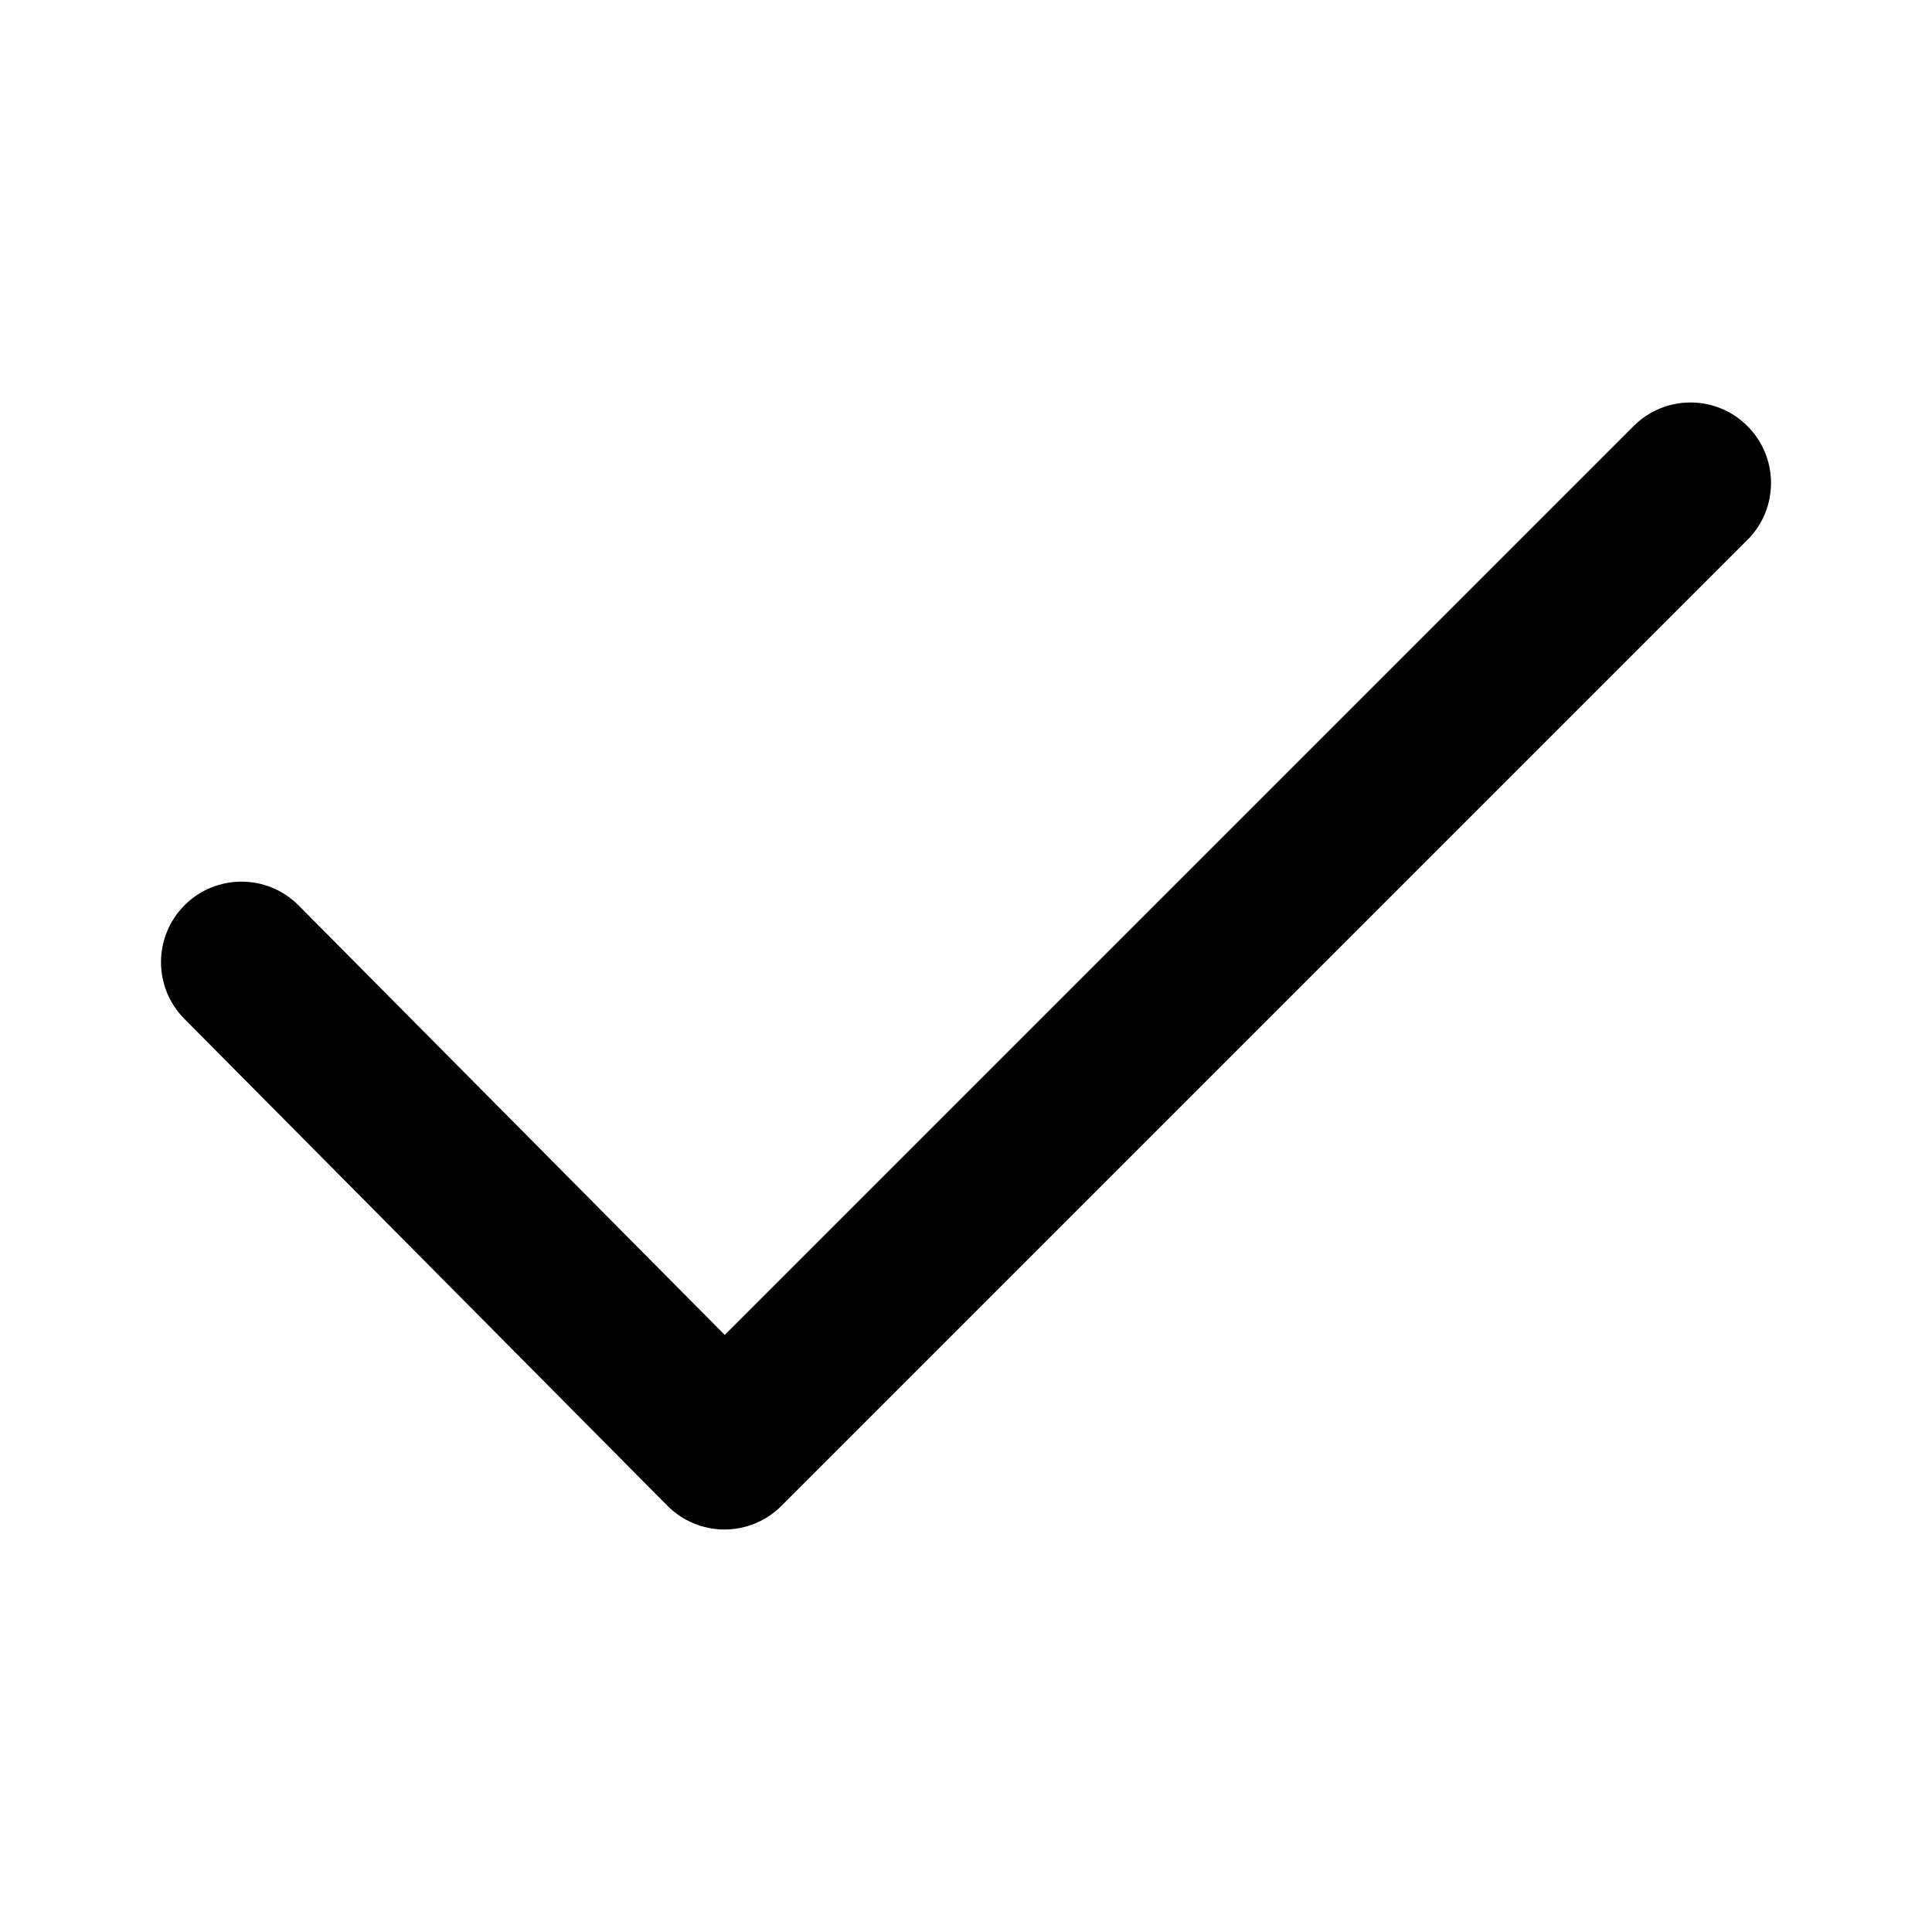
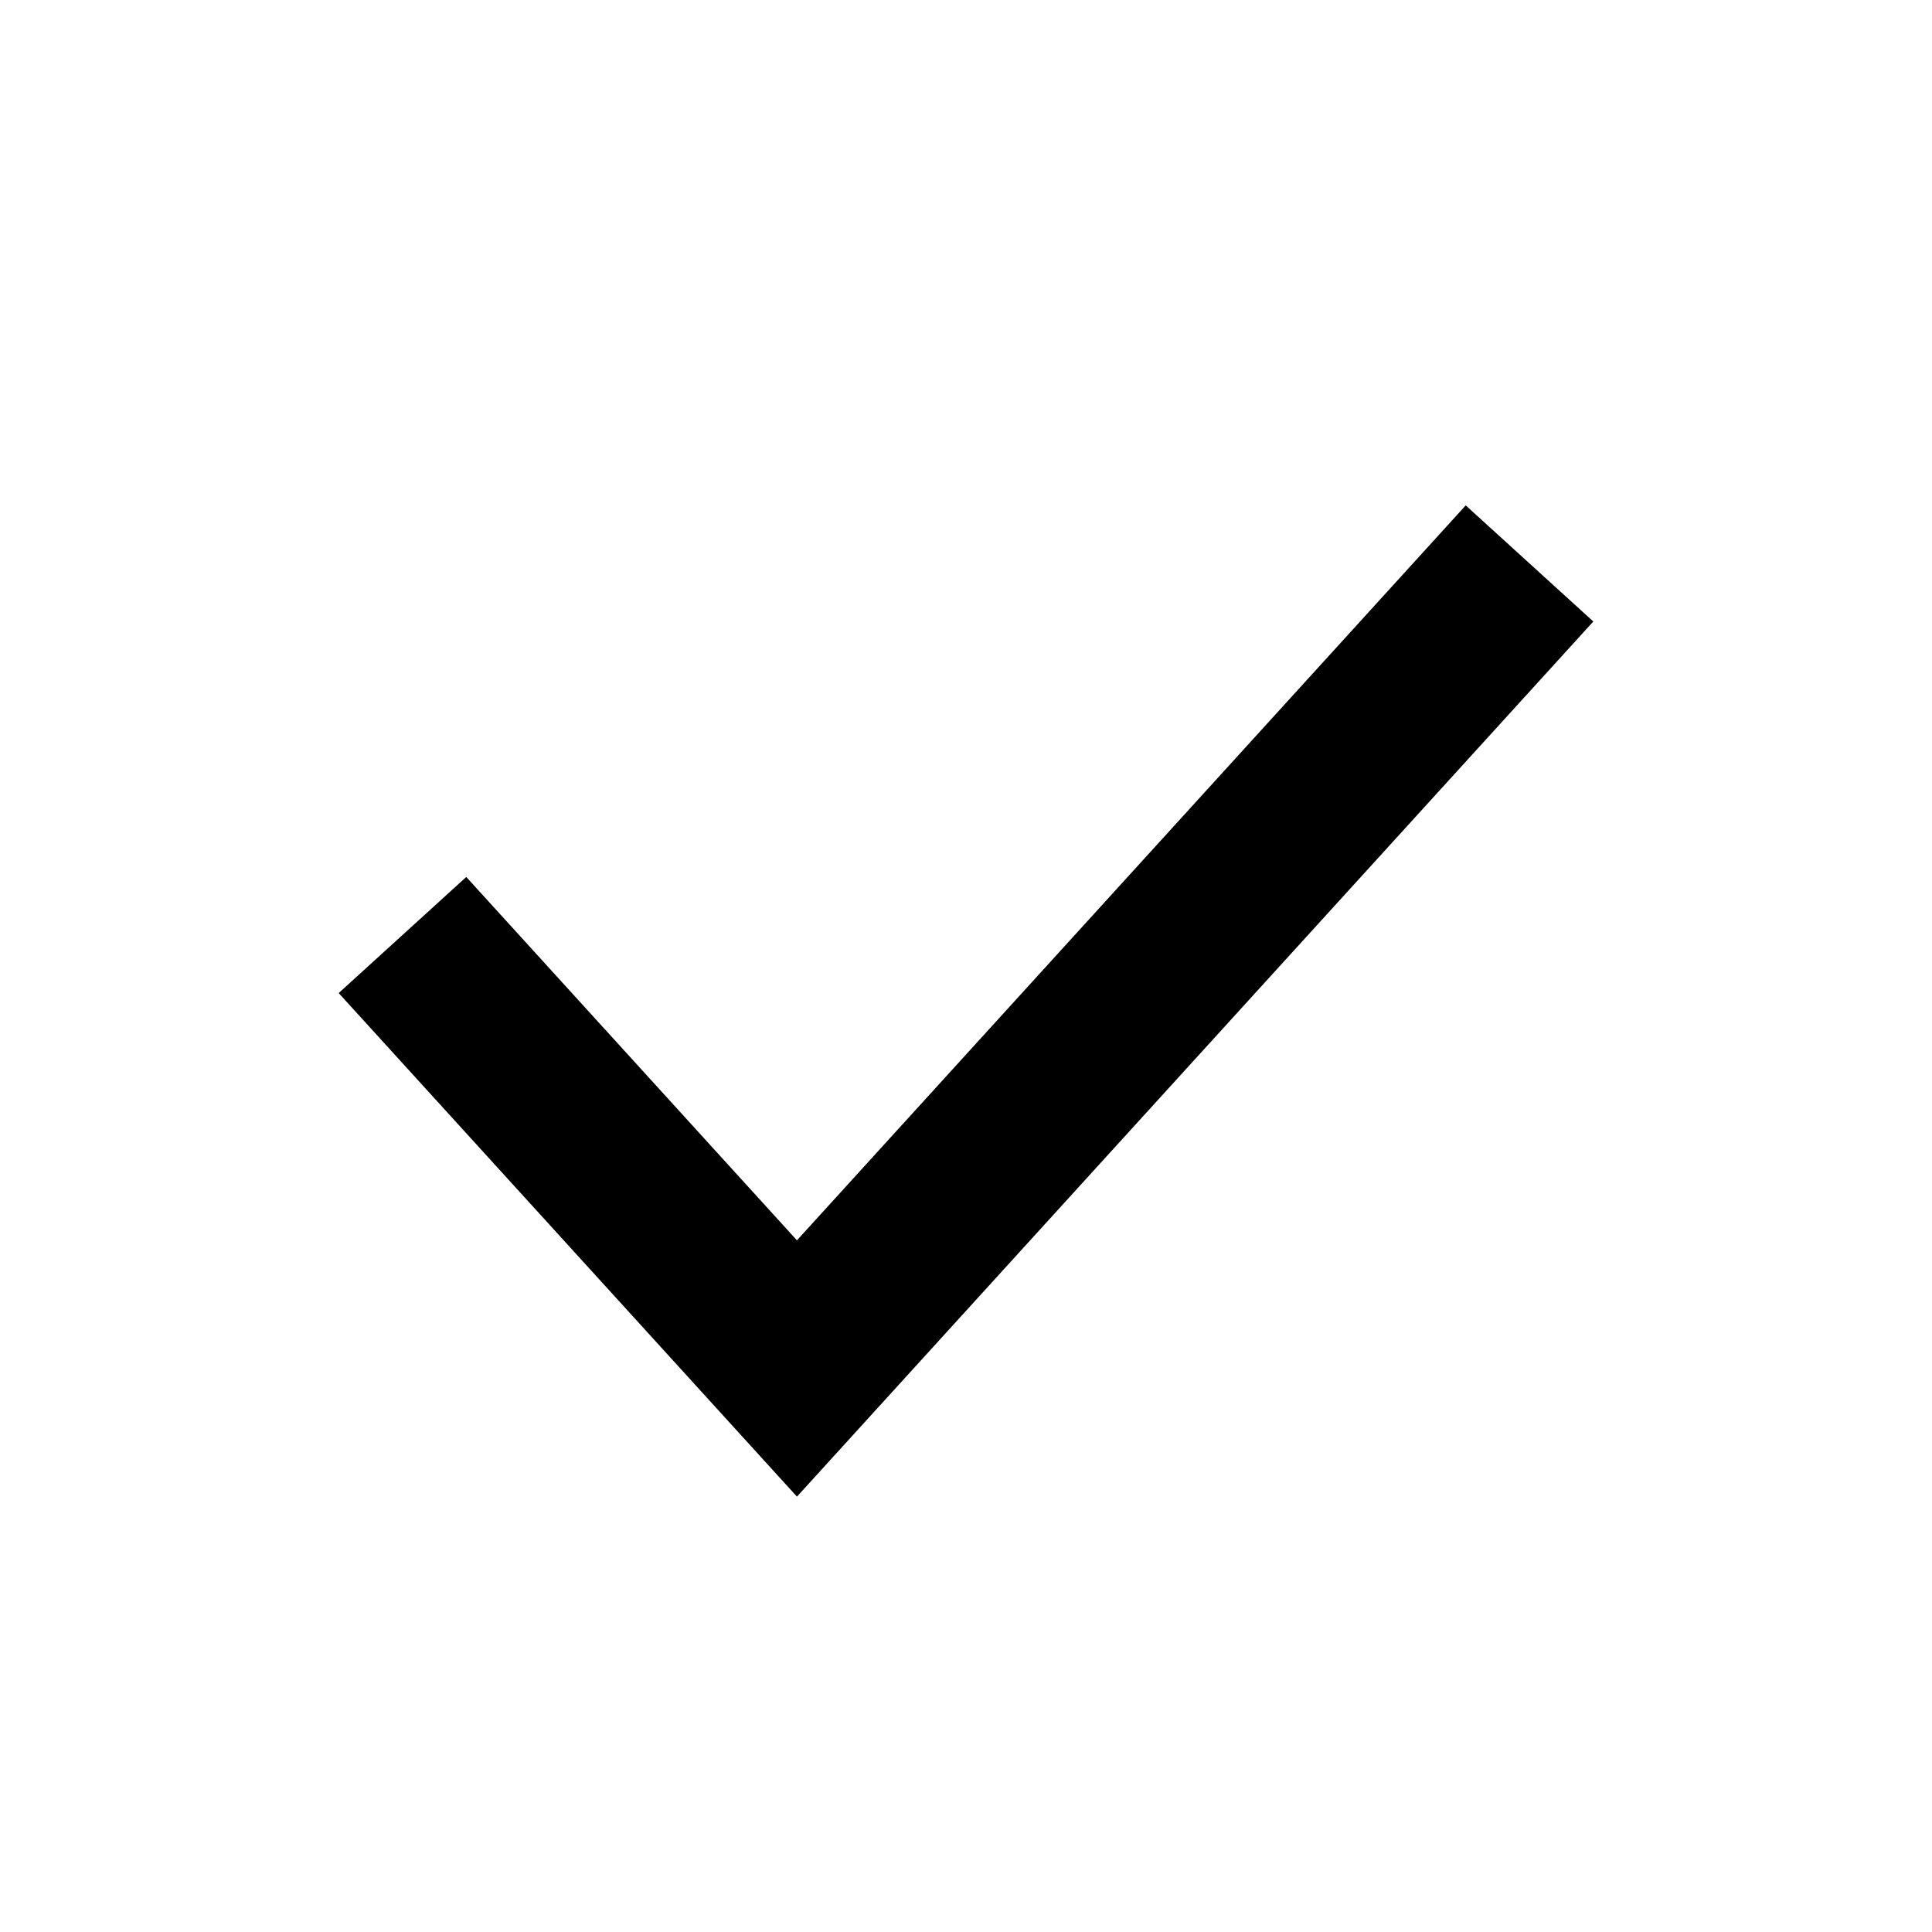
- <svg xmlns="http://www.w3.org/2000/svg" width="1em" height="1em" viewBox="0 0 24 24" fill="none">
-   <path fill="currentColor" fill-rule="evenodd" clip-rule="evenodd" d="M21.707 5.293C22.098 5.683 22.098 6.317 21.707 6.707L9.707 18.707C9.519 18.895 9.264 19 8.998 19C8.732 19 8.477 18.893 8.29 18.704L2.29 12.656C1.901 12.264 1.904 11.631 2.296 11.242C2.688 10.853 3.321 10.856 3.71 11.248L9.003 16.583L20.293 5.293C20.683 4.902 21.317 4.902 21.707 5.293Z" />
+ <svg xmlns="http://www.w3.org/2000/svg" width="1em" height="1em" viewBox="0 0 28 28" fill="none">
+   <path d="M5.833 13.551L11.55 19.833L22.167 8.166" stroke="currentColor" stroke-width="2.5" />
</svg>
